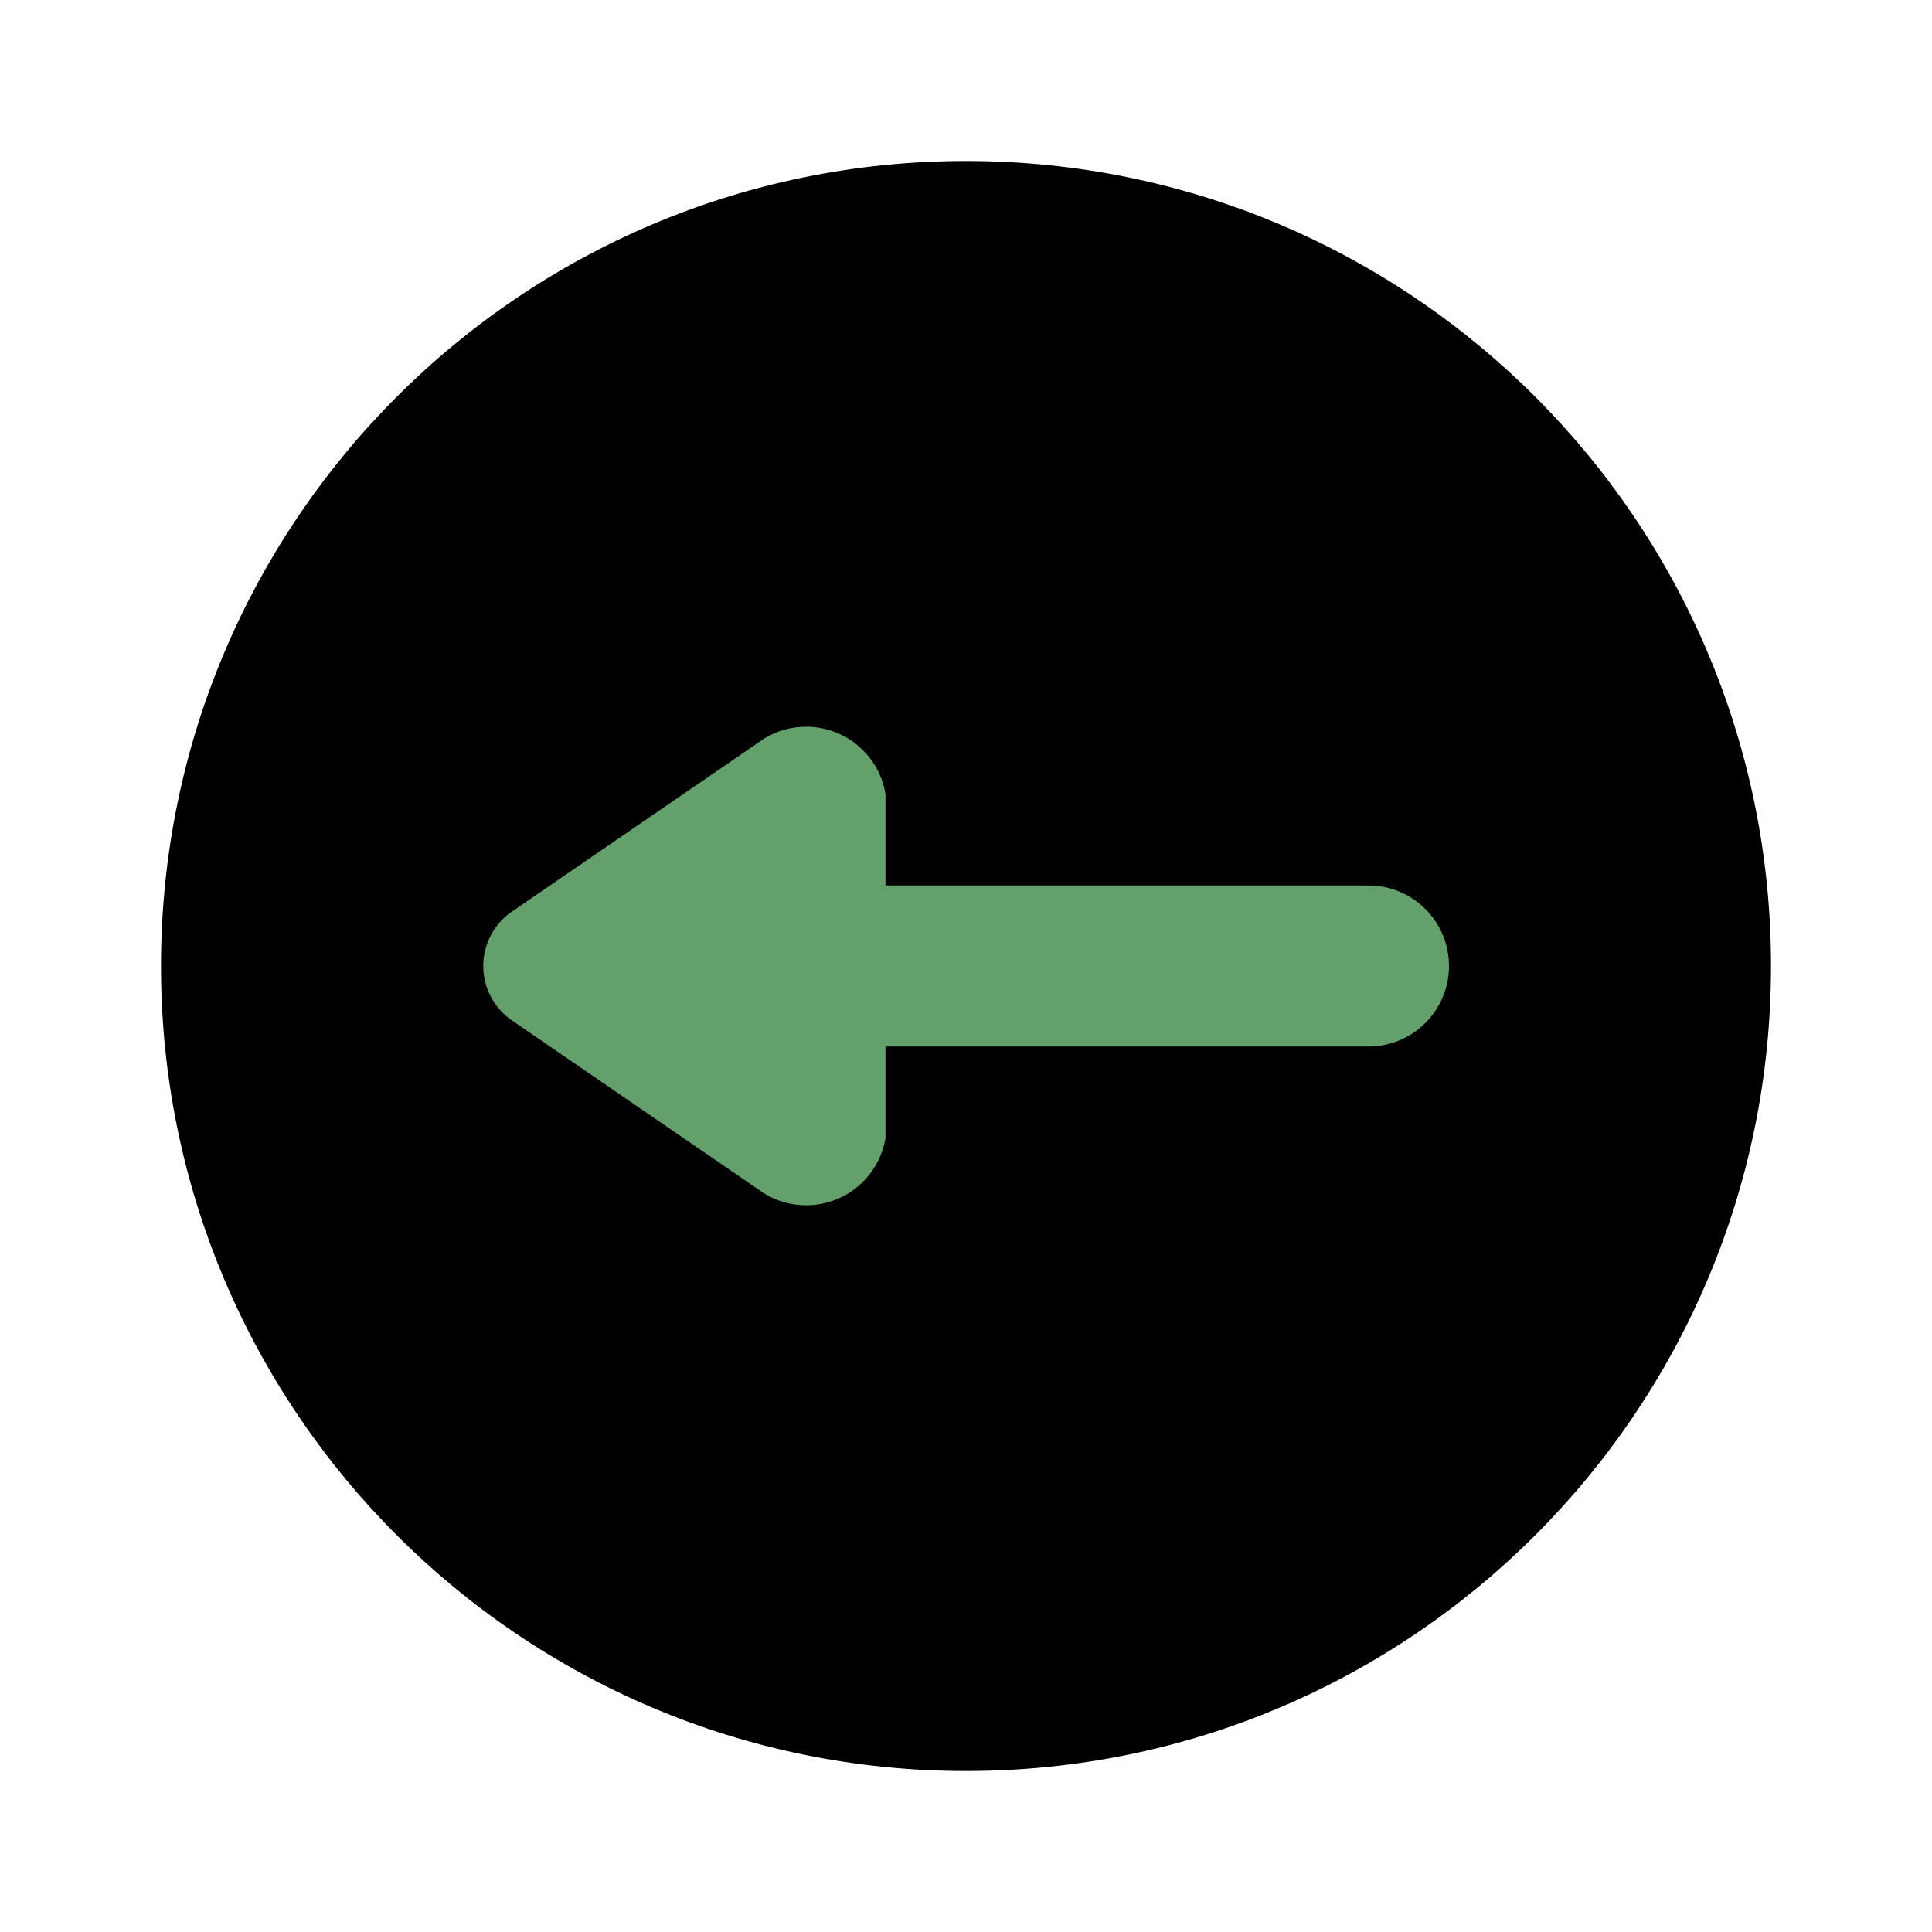
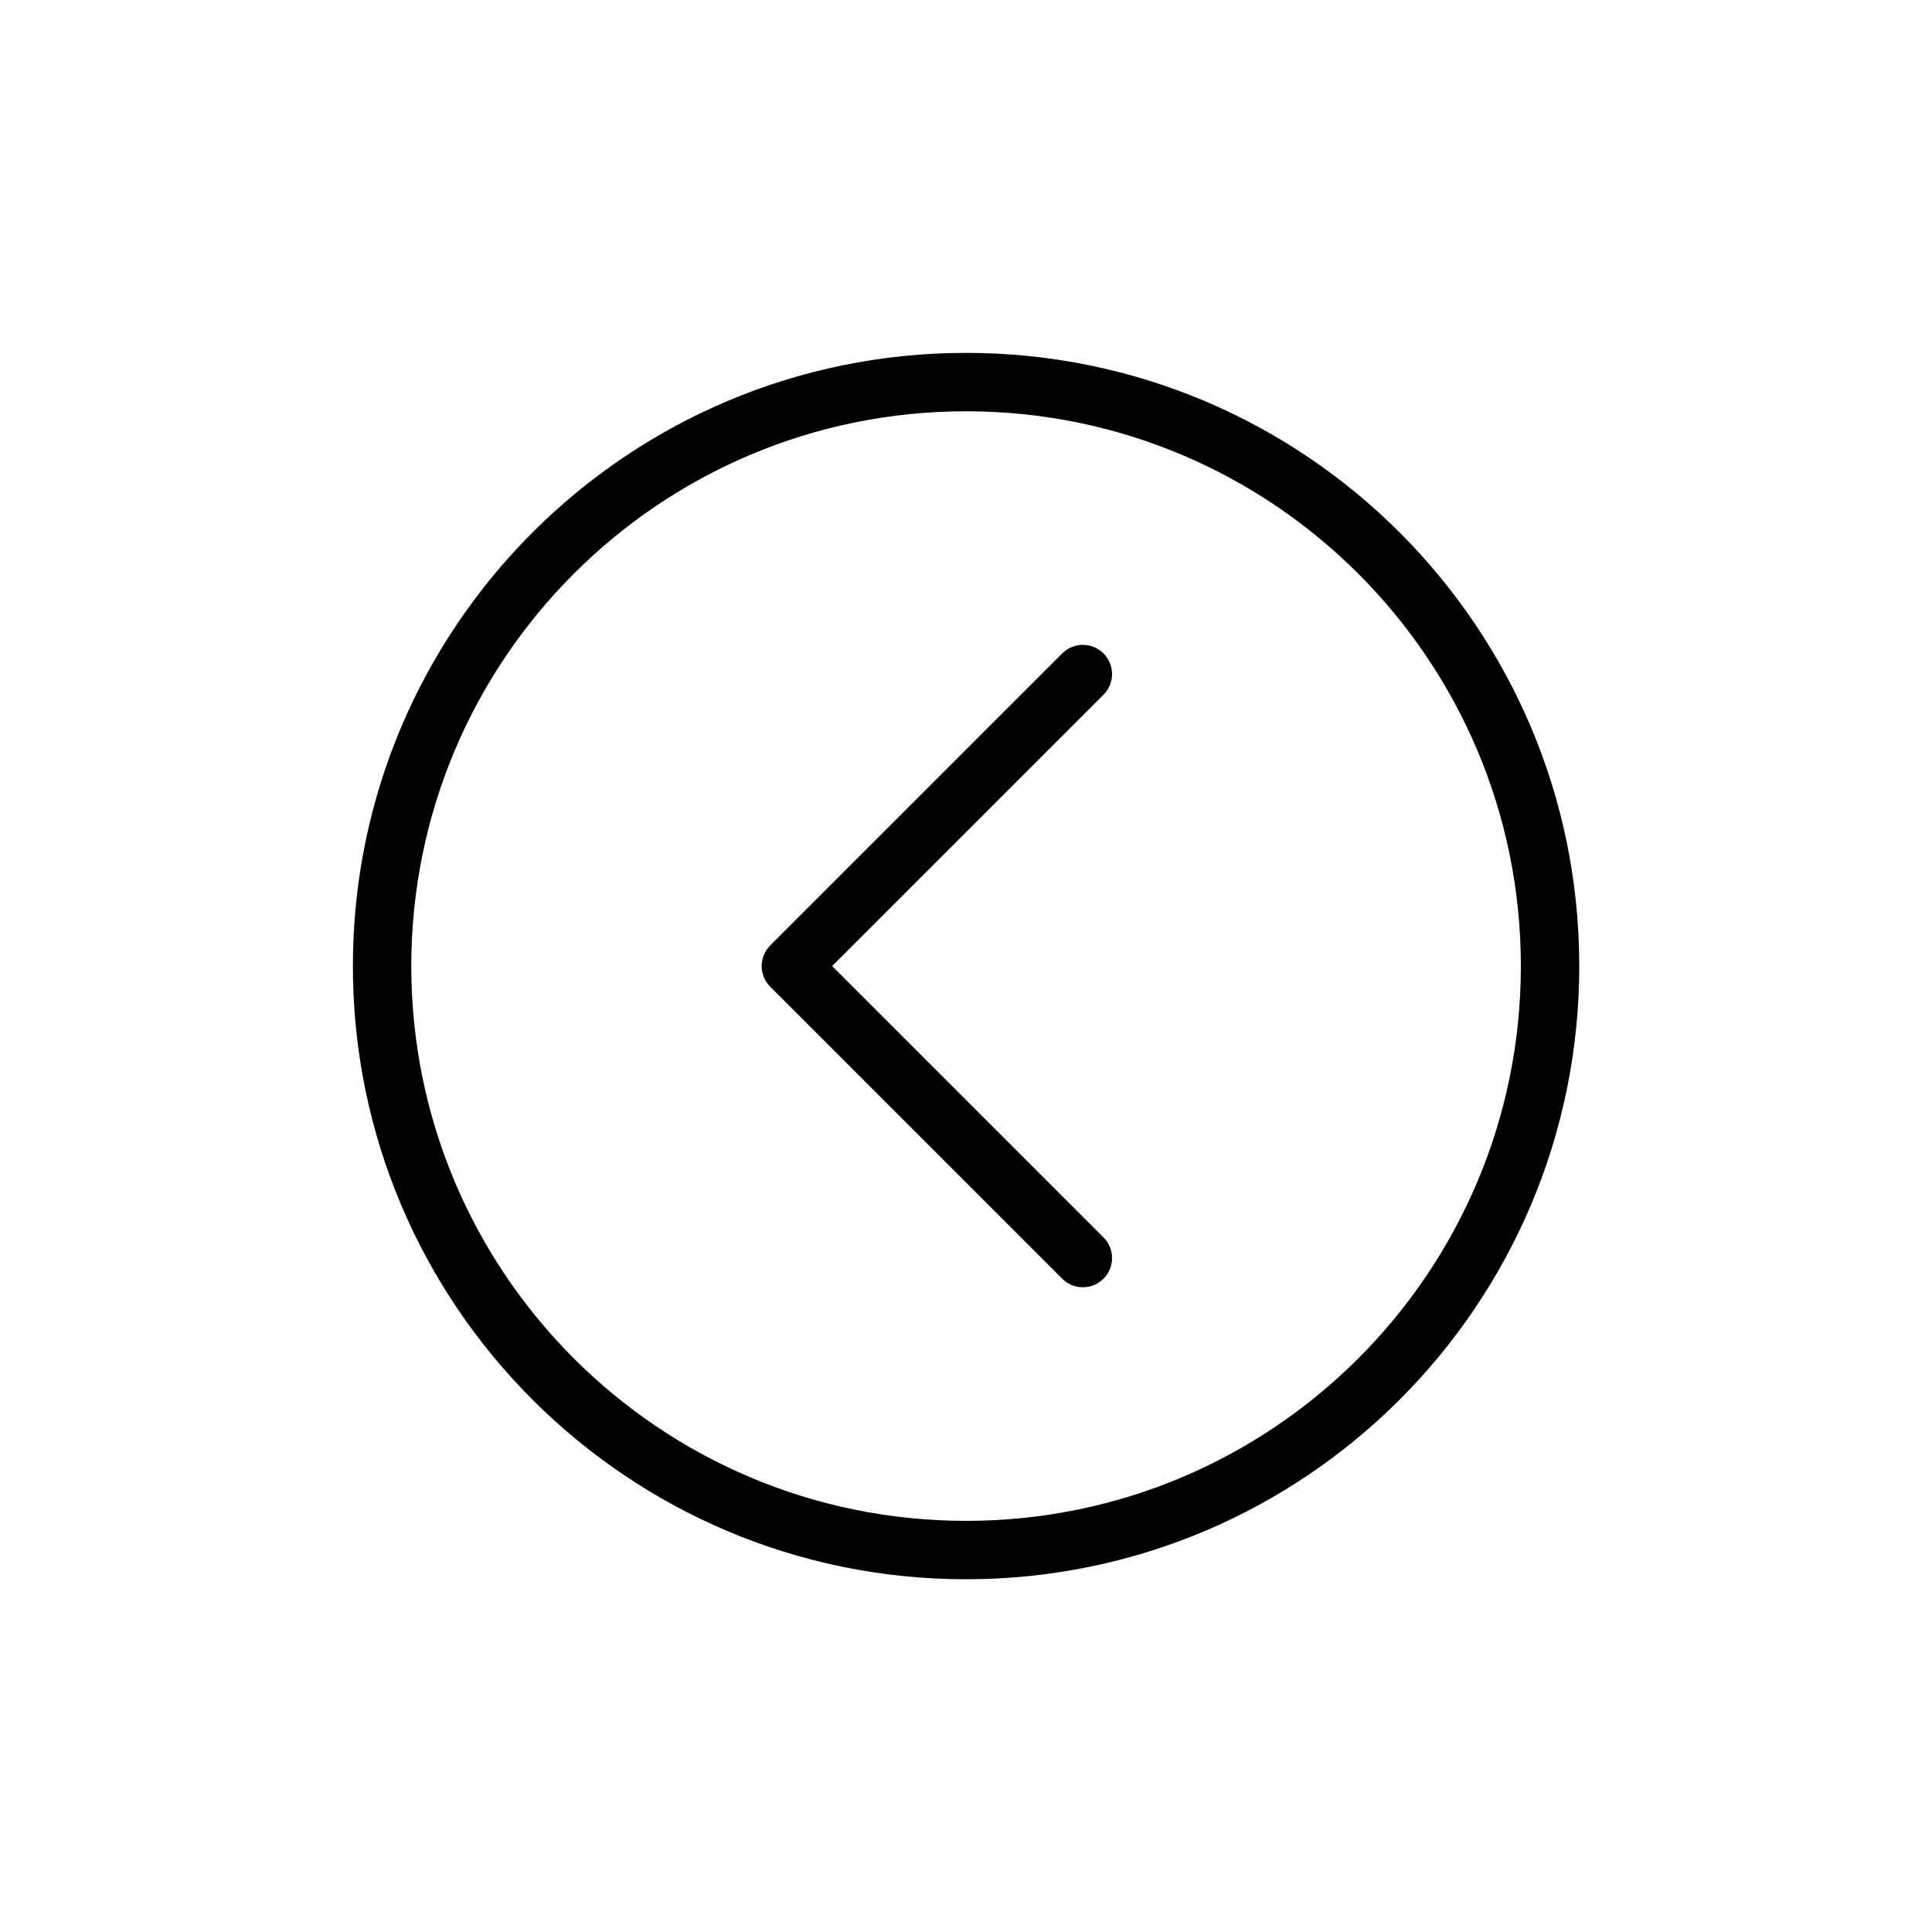
- <svg xmlns="http://www.w3.org/2000/svg" fill="#000000" viewBox="0 0 24 24" id="left-arrow-circle" data-name="Flat Color" class="icon flat-color">
-   <g id="SVGRepo_bgCarrier" stroke-width="0" />
-   <g id="SVGRepo_tracerCarrier" stroke-linecap="round" stroke-linejoin="round" />
-   <g id="SVGRepo_iconCarrier">
-     <circle id="primary" cx="12" cy="12" r="10" style="fill: #000000;" />
-     <path id="secondary" d="M17,11H11V9.86a1,1,0,0,0-1.5-.69L6.38,11.31a.82.82,0,0,0,0,1.38L9.5,14.83a1,1,0,0,0,1.5-.69V13h6a1,1,0,0,0,0-2Z" style="fill: #64a06b;" />
+ <svg xmlns="http://www.w3.org/2000/svg" width="1024" zoomAndPan="magnify" viewBox="0 0 768 768" height="1024" preserveAspectRatio="xMidYMid meet" version="1.0">
+   <defs>
+     <clipPath id="87d8f75da5">
+       <path d="M 140.277 140.277 L 627.777 140.277 L 627.777 627.777 L 140.277 627.777 Z M 140.277 140.277 " clip-rule="nonzero" />
+     </clipPath>
+   </defs>
+   <path fill="#000000" d="M 438.664 276.164 C 443.195 271.629 443.195 264.281 438.664 259.75 C 434.129 255.215 426.781 255.215 422.246 259.75 L 306.176 375.82 C 301.645 380.352 301.645 387.703 306.176 392.234 L 422.246 508.309 C 426.781 512.84 434.129 512.84 438.664 508.309 C 443.195 503.773 443.195 496.426 438.664 491.891 L 330.801 384.027 Z M 438.664 276.164 " fill-opacity="1" fill-rule="nonzero" />
+   <g clip-path="url(#87d8f75da5)">
+     <path fill="#000000" d="M 384.027 140.277 C 249.406 140.277 140.277 249.406 140.277 384.027 C 140.277 518.648 249.406 627.777 384.027 627.777 C 518.648 627.777 627.777 518.648 627.777 384.027 C 627.777 249.406 518.648 140.277 384.027 140.277 Z M 163.492 384.027 C 163.492 262.23 262.23 163.492 384.027 163.492 C 505.824 163.492 604.562 262.23 604.562 384.027 C 604.562 505.824 505.824 604.562 384.027 604.562 C 262.23 604.562 163.492 505.824 163.492 384.027 Z M 163.492 384.027 " fill-opacity="1" fill-rule="evenodd" />
  </g>
</svg>
